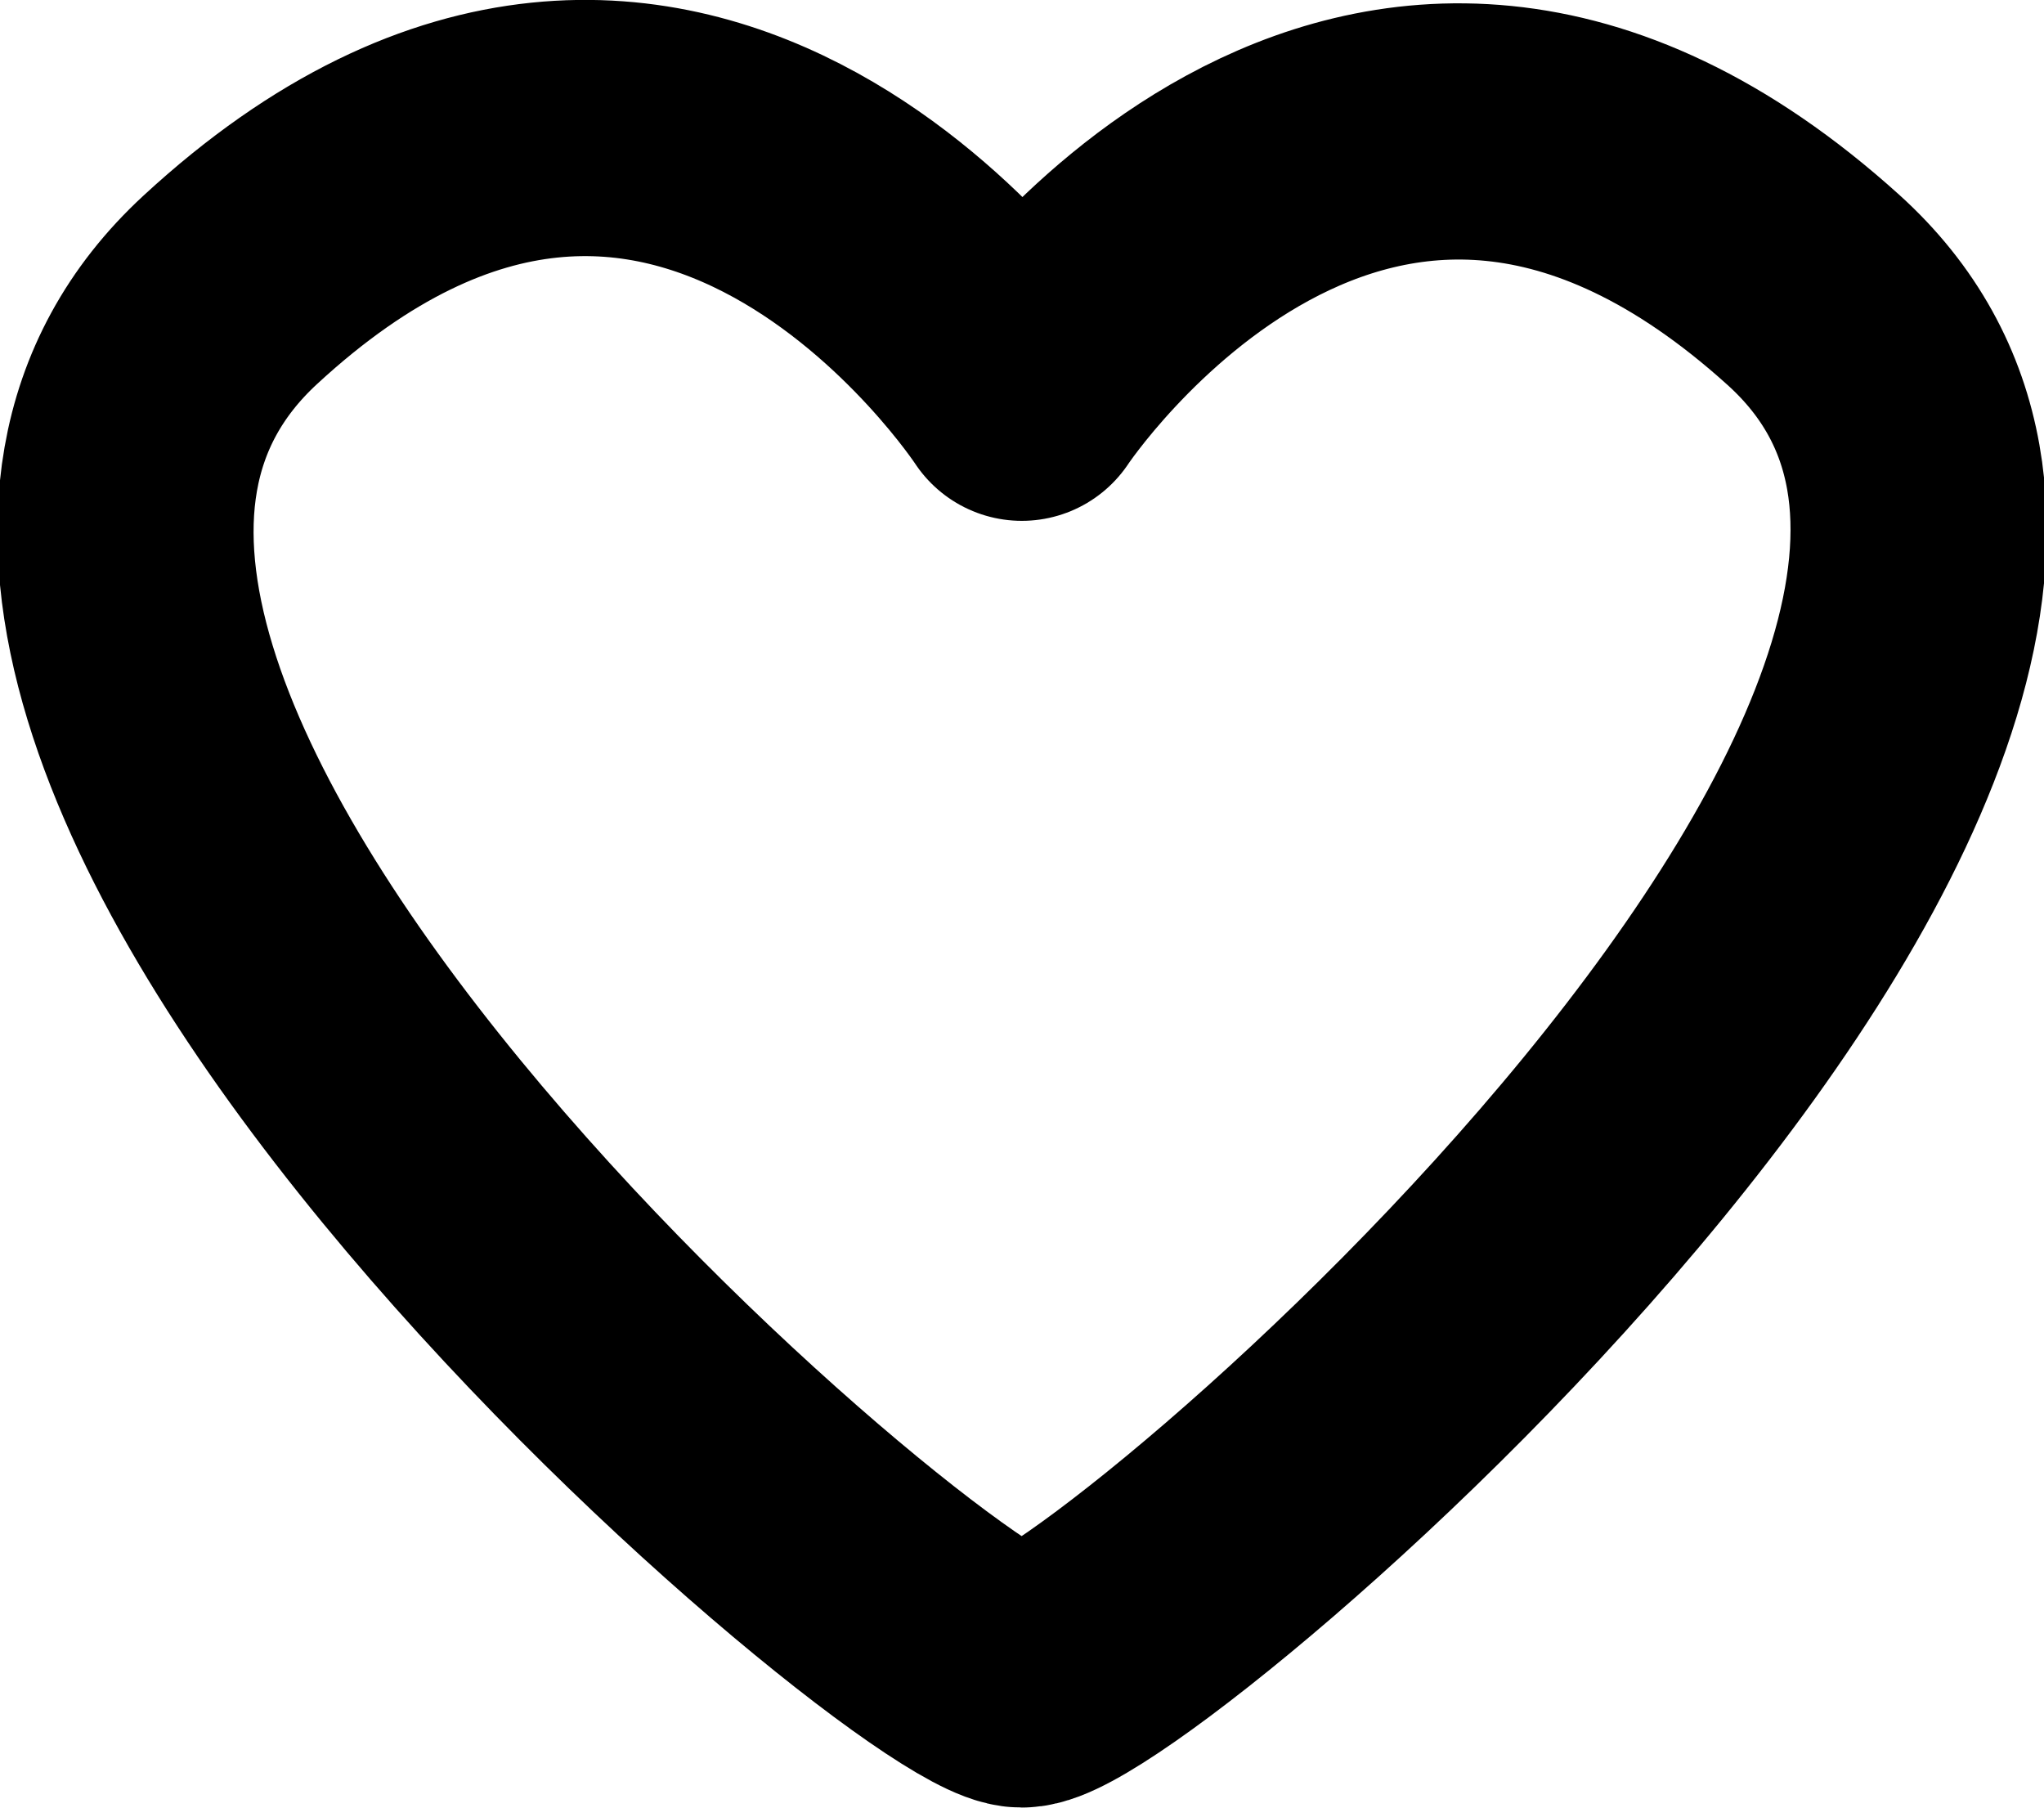
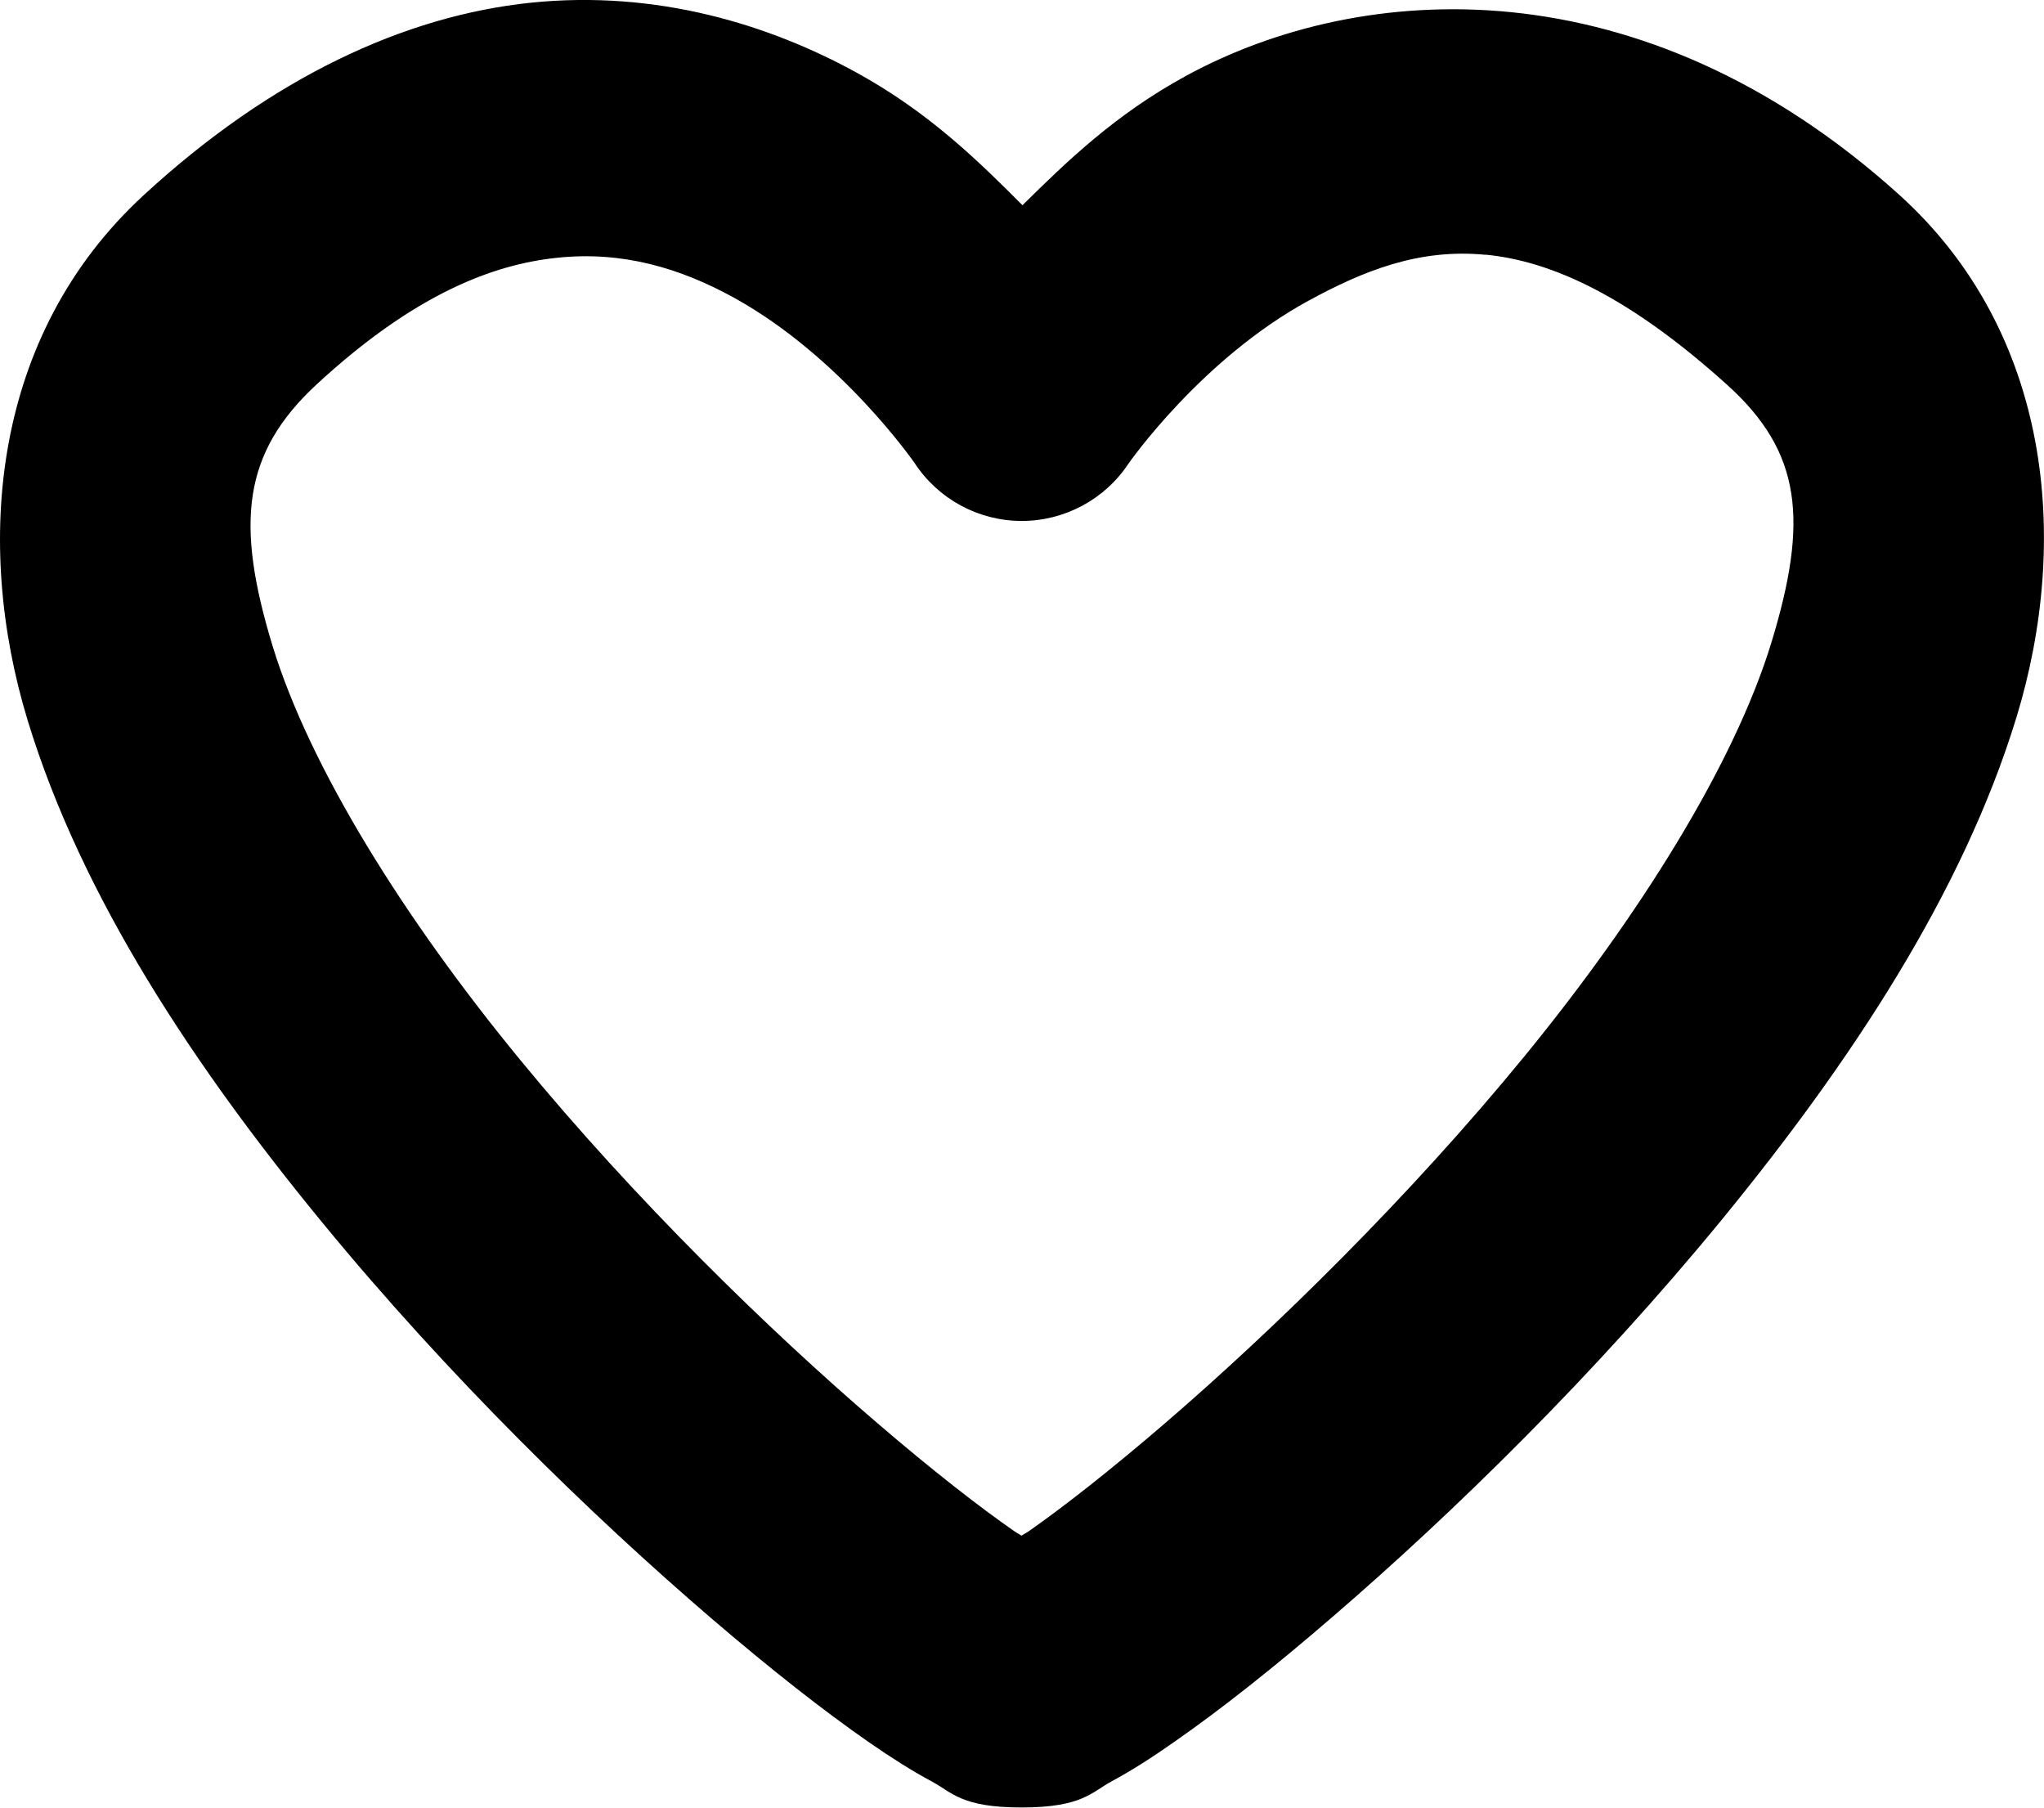
- <svg xmlns="http://www.w3.org/2000/svg" id="svg2" version="1.1" viewBox="0 0 15.958 14.11" height="14.11" width="15.958">
-   <defs id="defs8" />
-   <g transform="translate(-1.02052,-3.0402766e-4)" style="fill:none;fill-rule:evenodd;stroke:none;stroke-width:1;stroke-linecap:round;stroke-linejoin:round" id="Page-1">
-     <g style="stroke:#000000;stroke-width:2" transform="translate(-32,-79)" id="Menu_full_screen">
-       <path d="m 40.998,92.11 c 0.744,0 9.715,-7.655 6.18,-10.847 -3.535,-3.192 -6.18,0.803 -6.18,0.803 0,0 -2.657,-4.056 -6.18,-0.803 C 31.294,84.515 40.255,92.11 40.998,92.11 Z" id="icon_myloves" />
+ <svg xmlns="http://www.w3.org/2000/svg" version="1.1" id="svg2" height="14.109" width="15.959">
+   <defs id="defs18" />
+   <g transform="translate(-1.020861,2.1532765e-5)" style="fill:#000000;fill-opacity:1;stroke:none;stroke-opacity:1" id="g9">
+     <g style="fill:#000000;fill-opacity:1;fill-rule:evenodd;stroke:none;stroke-linecap:round;stroke-linejoin:round;stroke-opacity:1" id="Page-1">
+       <g style="fill:#000000;fill-opacity:1;stroke:none;stroke-width:2;stroke-opacity:1" id="Menu_full_screen">
+         <path style="clip-rule:nonzero;fill:#000000;fill-opacity:1;fill-rule:nonzero;stroke:none;stroke-width:2;stroke-miterlimit:4;stroke-dashoffset:0;stroke-opacity:1" id="icon_myloves" d="M 5.166,0.021 C 4.183,0.123 3.142,0.602 2.139,1.527 0.96,2.615 0.815,4.237 1.236,5.621 1.658,7.006 2.541,8.331 3.535,9.541 c 0.994,1.211 2.107,2.292 3.037,3.09 0.465,0.399 0.882,0.726 1.232,0.969 0.175,0.121 0.333,0.222 0.492,0.307 0.159,0.085 0.229,0.203 0.701,0.203 0.475,0 0.546,-0.12 0.705,-0.205 0.159,-0.086 0.315,-0.186 0.49,-0.309 0.351,-0.244 0.769,-0.573 1.234,-0.975 C 12.359,11.818 13.473,10.731 14.467,9.518 15.461,8.304 16.344,6.978 16.766,5.596 17.187,4.214 17.037,2.594 15.85,1.521 13.836,-0.297 11.65,-0.152 10.285,0.59 9.729,0.892 9.348,1.263 9.004,1.602 8.659,1.256 8.273,0.877 7.711,0.568 7.027,0.192 6.149,-0.08 5.166,0.021 Z m 7.453,1.967 c 0.522,0.05 1.128,0.331 1.889,1.018 0.58,0.524 0.634,1.057 0.344,2.008 -0.29,0.951 -1.032,2.137 -1.932,3.236 -0.9,1.099 -1.949,2.125 -2.799,2.857 -0.425,0.366 -0.802,0.661 -1.07,0.848 -0.025,0.017 -0.032,0.018 -0.055,0.033 C 8.974,11.973 8.967,11.972 8.943,11.955 8.675,11.77 8.299,11.477 7.875,11.113 7.026,10.386 5.979,9.366 5.08,8.271 4.181,7.177 3.439,5.993 3.148,5.039 2.858,4.085 2.913,3.536 3.496,2.998 4.255,2.298 4.867,2.064 5.373,2.012 5.879,1.959 6.327,2.091 6.748,2.322 7.589,2.785 8.162,3.615 8.162,3.615 a 1,1 0 0 0 1.67,0.004 c 0,0 0.567,-0.816 1.408,-1.273 0.421,-0.229 0.857,-0.408 1.379,-0.357 l 0,1e-5 z" stroke-miterlimit="4" />
+       </g>
    </g>
  </g>
</svg>
